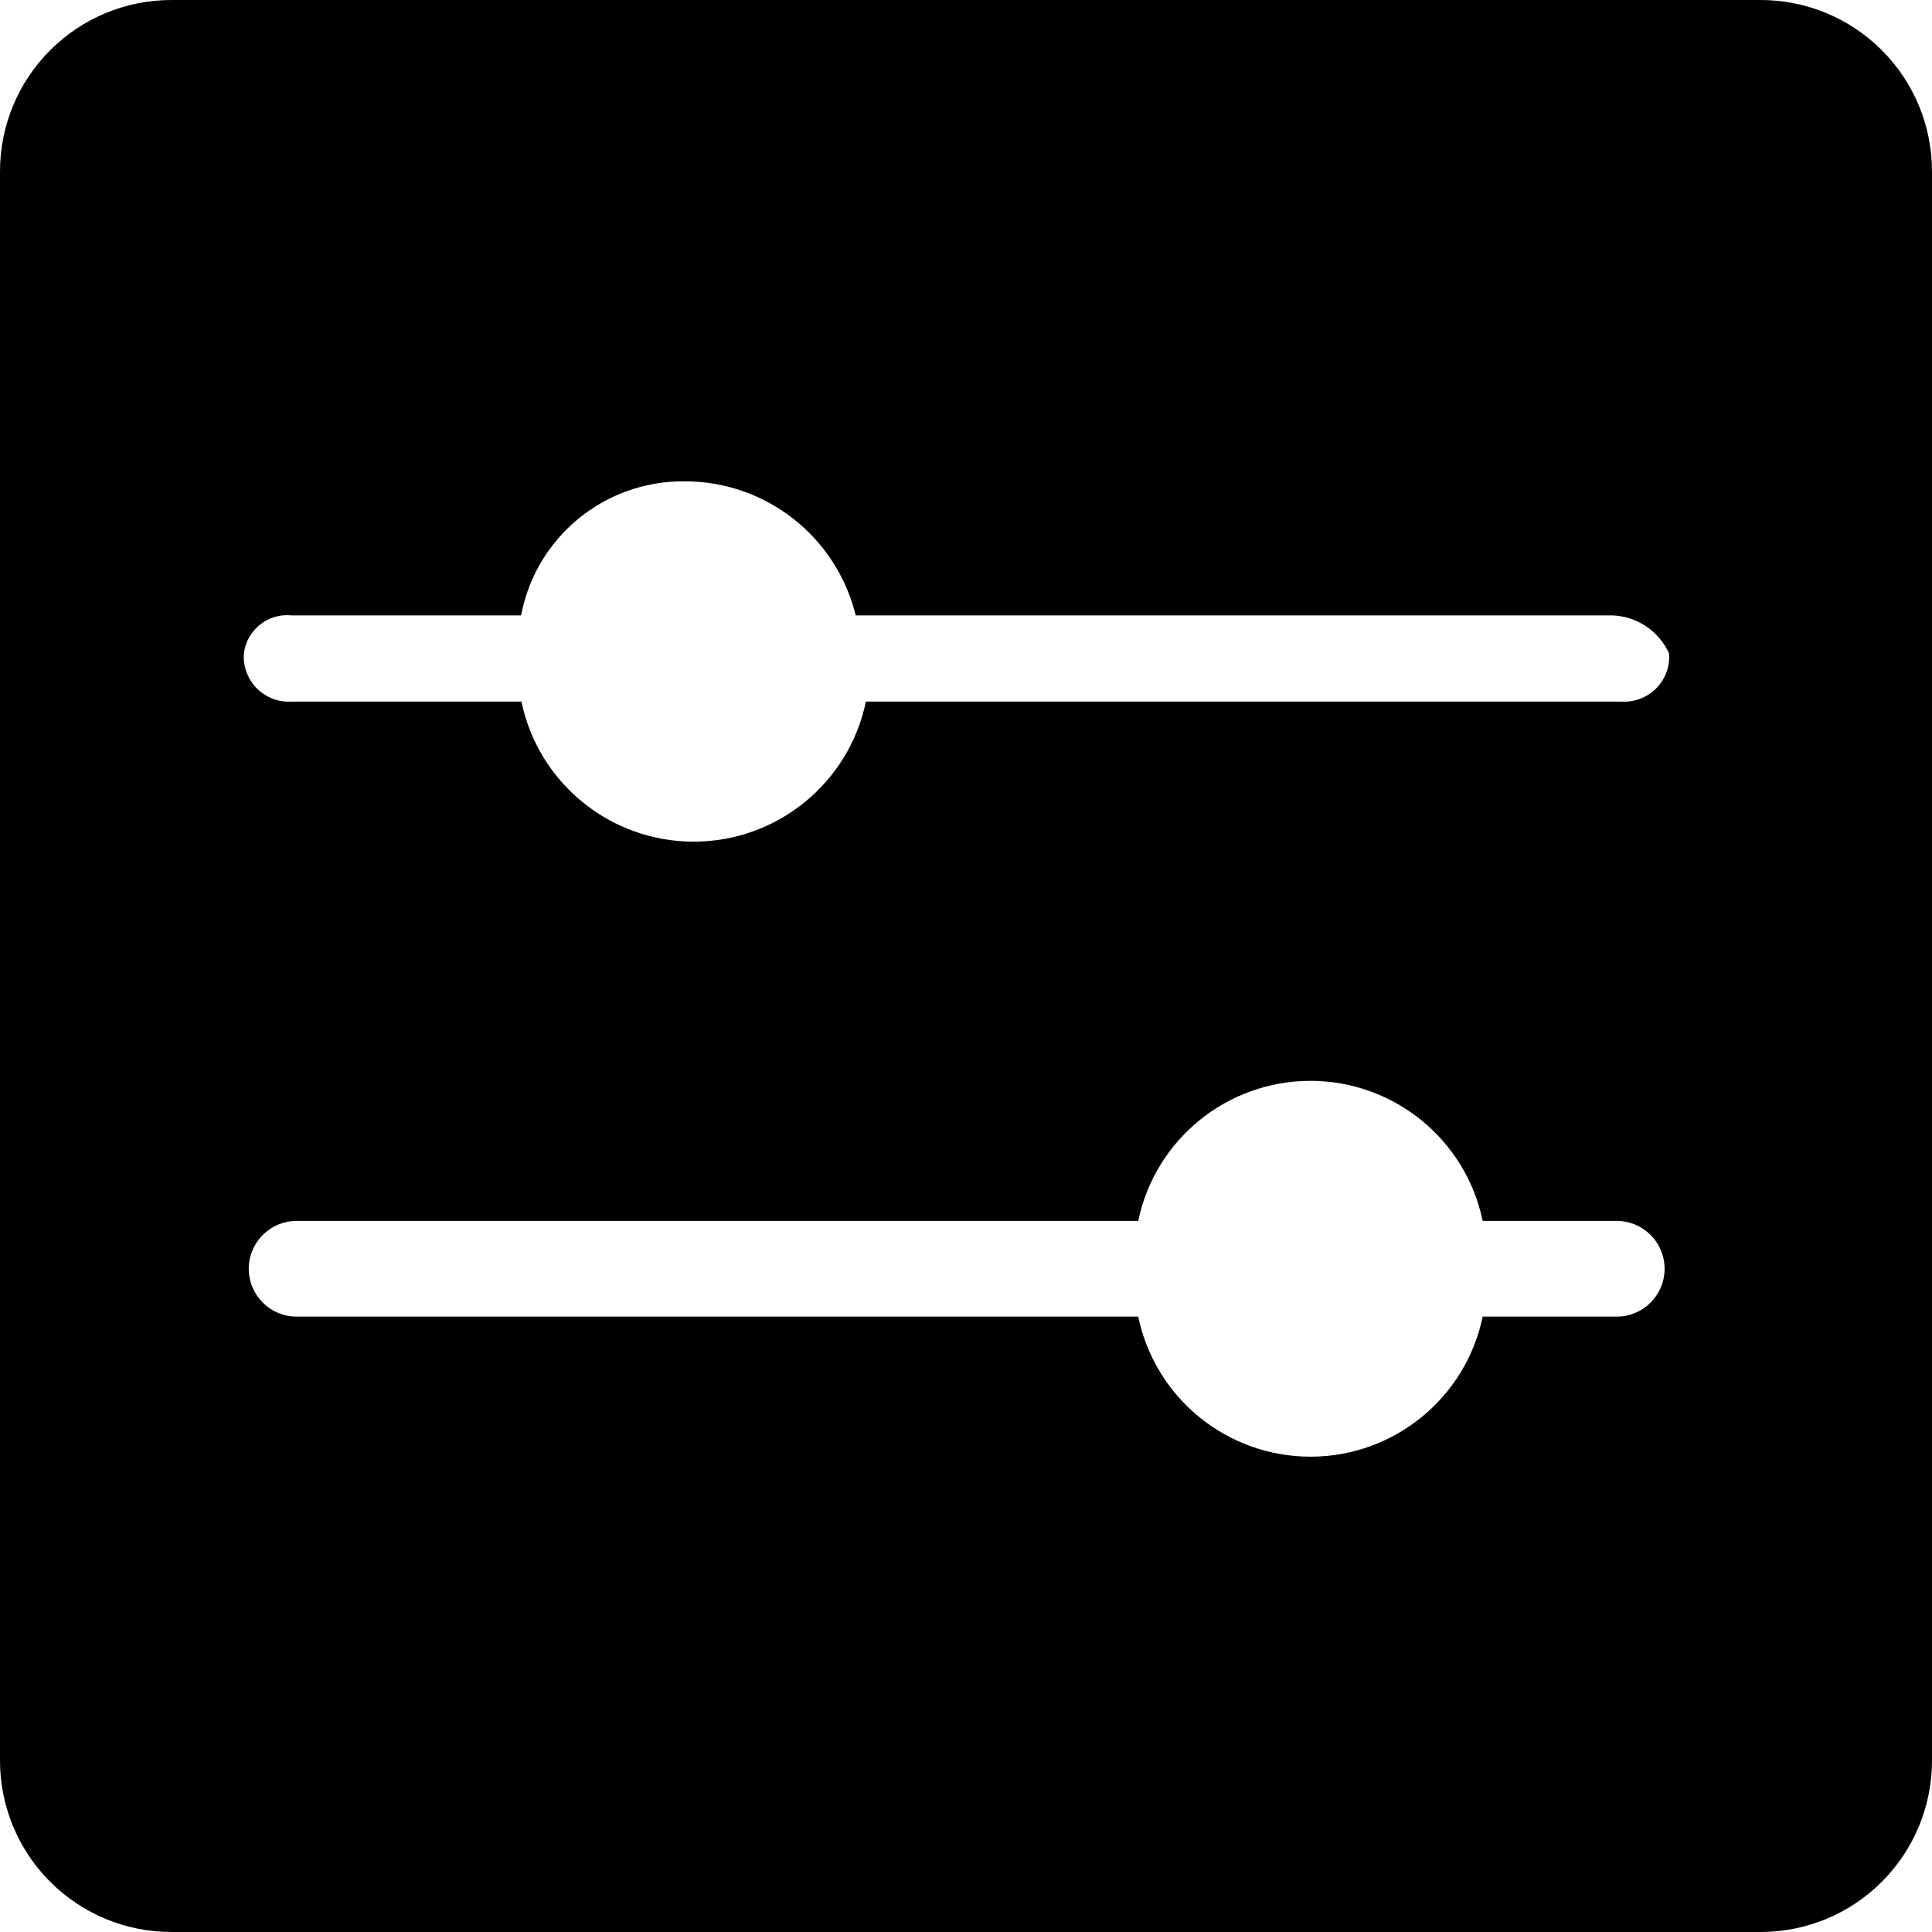
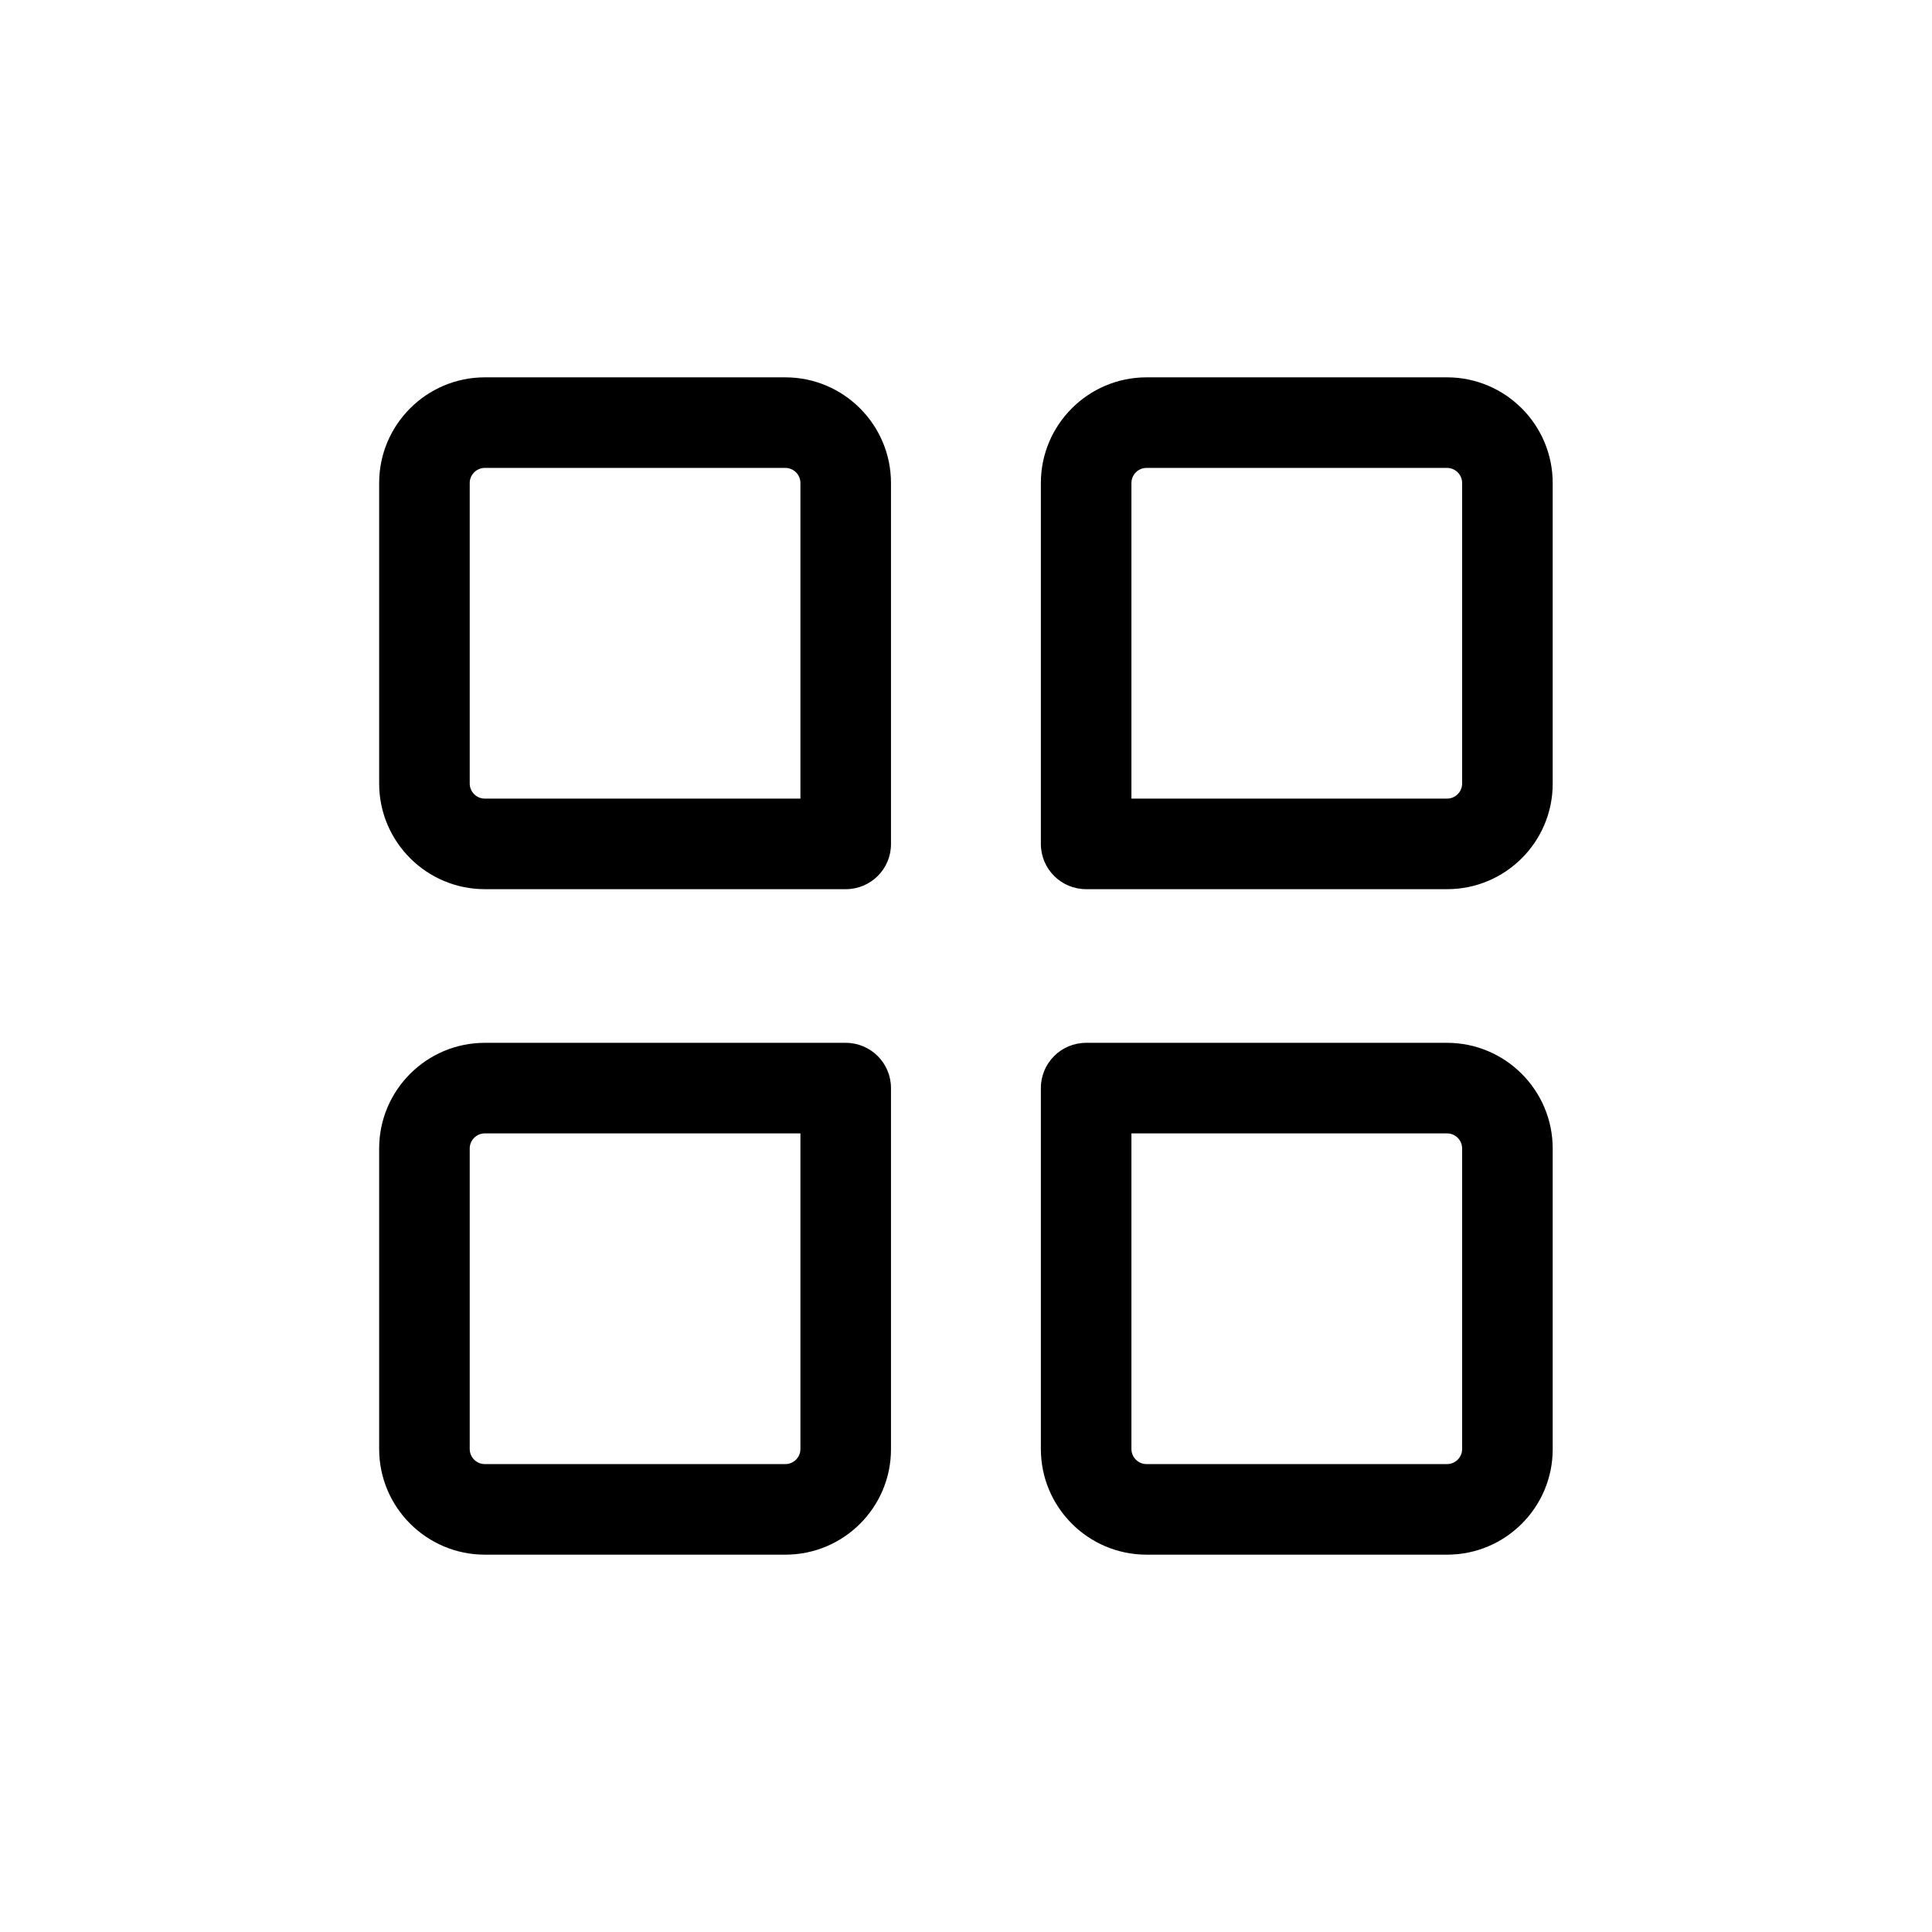
- <svg xmlns="http://www.w3.org/2000/svg" t="1688556831643" class="icon" viewBox="0 0 1024 1024" version="1.1" p-id="2431" width="200" height="200">
-   <path d="M932.806 0.001H91.194A90.819 90.819 0 0 0 0.001 91.195v841.613A90.819 90.819 0 0 0 91.194 1023.999h841.613A90.819 90.819 0 0 0 1023.999 932.806V91.381A90.819 90.819 0 0 0 932.806 0.002z m-76.086 697.833h-70.865a93.243 93.243 0 0 1-182.57 0H157.209a25.362 25.362 0 1 1 0-50.724h446.075a93.243 93.243 0 0 1 182.57 0h71.052a25.362 25.362 0 1 1 0 50.724z m2.61-325.979H458.945a93.243 93.243 0 0 1-182.571 0H154.599a23.87 23.87 0 0 1-25.362-25.362 23.124 23.124 0 0 1 25.362-20.327h121.59a87.276 87.276 0 0 1 86.156-71.051 93.243 93.243 0 0 1 91.192 71.051h400.759a34.314 34.314 0 0 1 30.398 20.327 23.87 23.87 0 0 1-25.363 25.362z" p-id="2432" />
+ <svg xmlns="http://www.w3.org/2000/svg" t="1689751368178" class="icon" viewBox="0 0 1024 1024" version="1.1" p-id="4789" width="200" height="200">
+   <path d="M448.32 471.28H256.96c-30.88 0-56-25.12-56-56V256c0-30.88 25.12-56 56-56h159.28c30.88 0 56 25.12 56 56v191.28c0.08 13.28-10.72 24-23.92 24zM256.96 248c-4.4 0-8 3.6-8 8v159.28c0 4.4 3.6 8 8 8h167.28V256c0-4.4-3.6-8-8-8H256.96zM767.04 471.28H575.68c-13.28 0-24-10.72-24-24V256c0-30.88 25.12-56 56-56h159.28c30.88 0 56 25.12 56 56v159.28c0.08 30.88-25.04 56-55.92 56z m-167.36-48h167.28c4.4 0 8-3.6 8-8V256c0-4.4-3.6-8-8-8H607.68c-4.4 0-8 3.6-8 8v167.28zM416.32 824H256.96c-30.88 0-56-25.12-56-56V608.72c0-30.88 25.12-56 56-56h191.28c13.28 0 24 10.72 24 24V768c0.08 30.88-25.04 56-55.92 56zM256.96 600.72c-4.4 0-8 3.6-8 8V768c0 4.4 3.6 8 8 8h159.28c4.4 0 8-3.6 8-8V600.72H256.96zM767.04 824H607.68c-30.88 0-56-25.12-56-56V576.72c0-13.28 10.72-24 24-24h191.28c30.88 0 56 25.12 56 56V768c0.08 30.88-25.04 56-55.92 56zM599.68 600.72V768c0 4.4 3.6 8 8 8h159.28c4.4 0 8-3.6 8-8V608.72c0-4.4-3.6-8-8-8H599.68z" p-id="4790" />
</svg>
